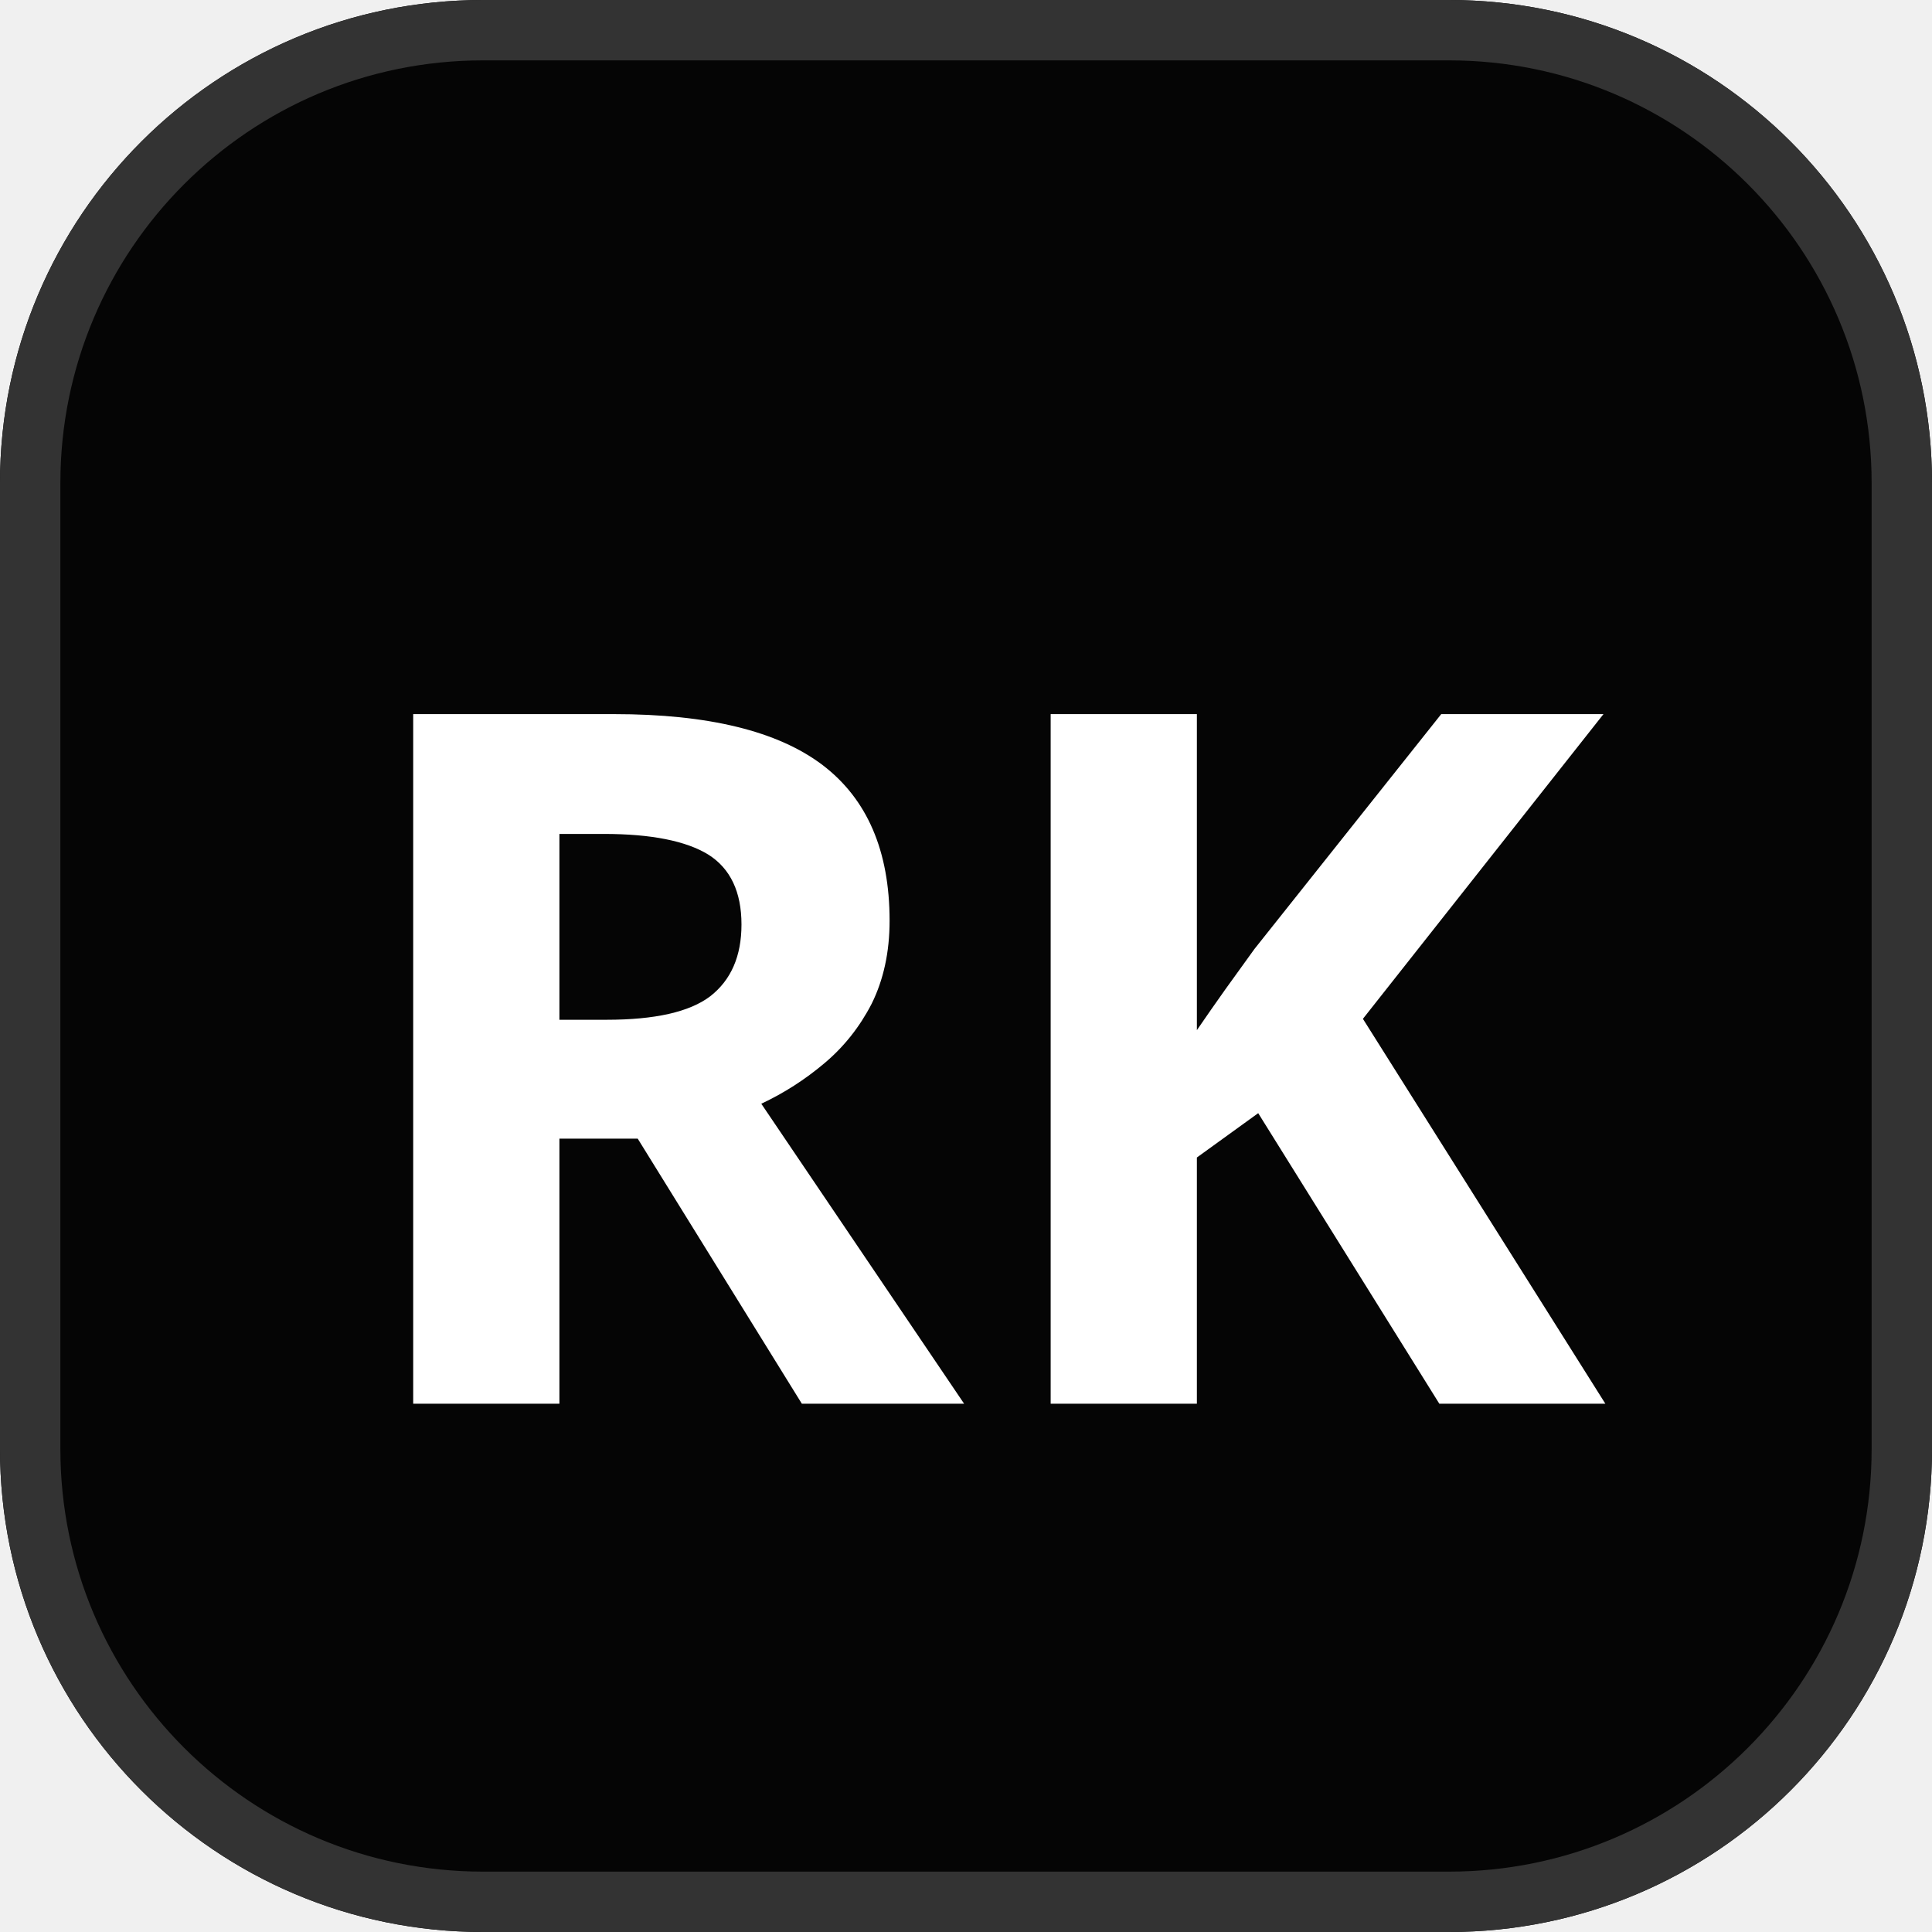
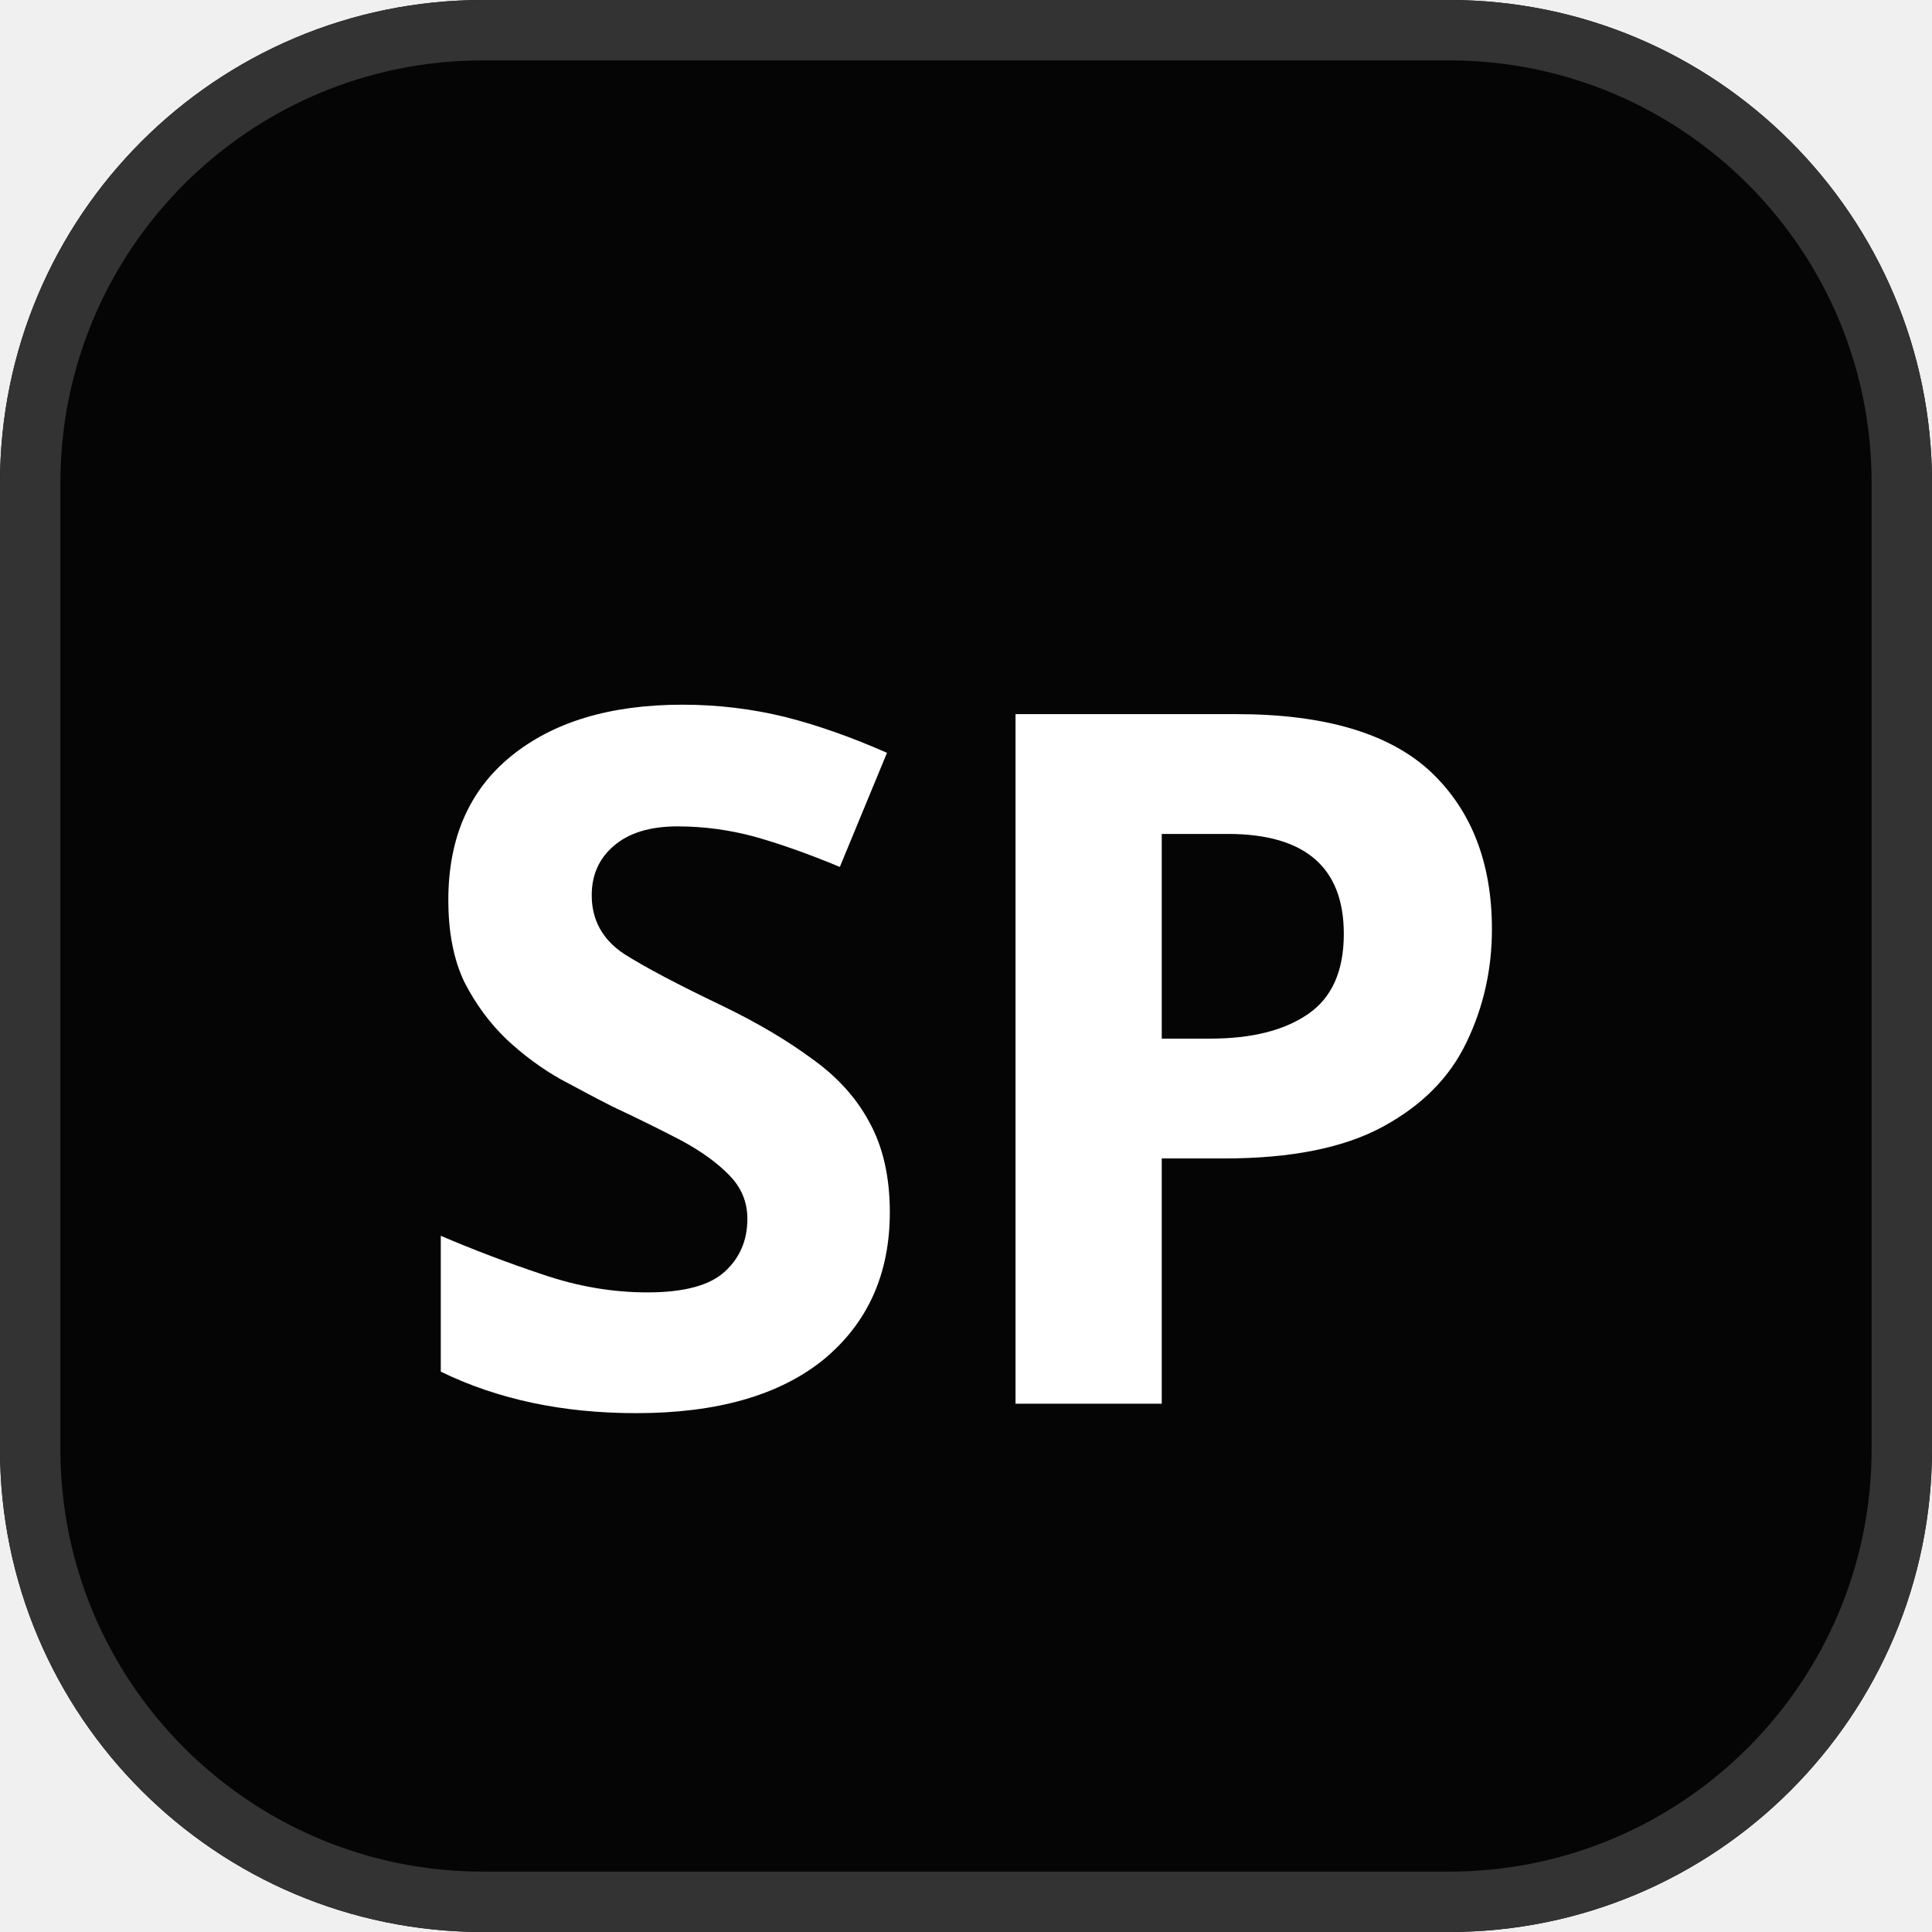
<svg xmlns="http://www.w3.org/2000/svg" width="32" height="32" viewBox="0 0 32 32" fill="none">
  <rect width="32" height="32" rx="8" fill="#050505" />
  <rect x="0.5" y="0.5" width="31" height="31" rx="7.5" stroke="#333333" />
-   <text x="50%" y="55%" dominant-baseline="middle" text-anchor="middle" fill="white" font-family="sans-serif" font-weight="bold" font-size="16">RK</text>
+   <text x="50%" y="55%" dominant-baseline="middle" text-anchor="middle" fill="white" font-family="sans-serif" font-weight="bold" font-size="16">SP</text>
</svg>
